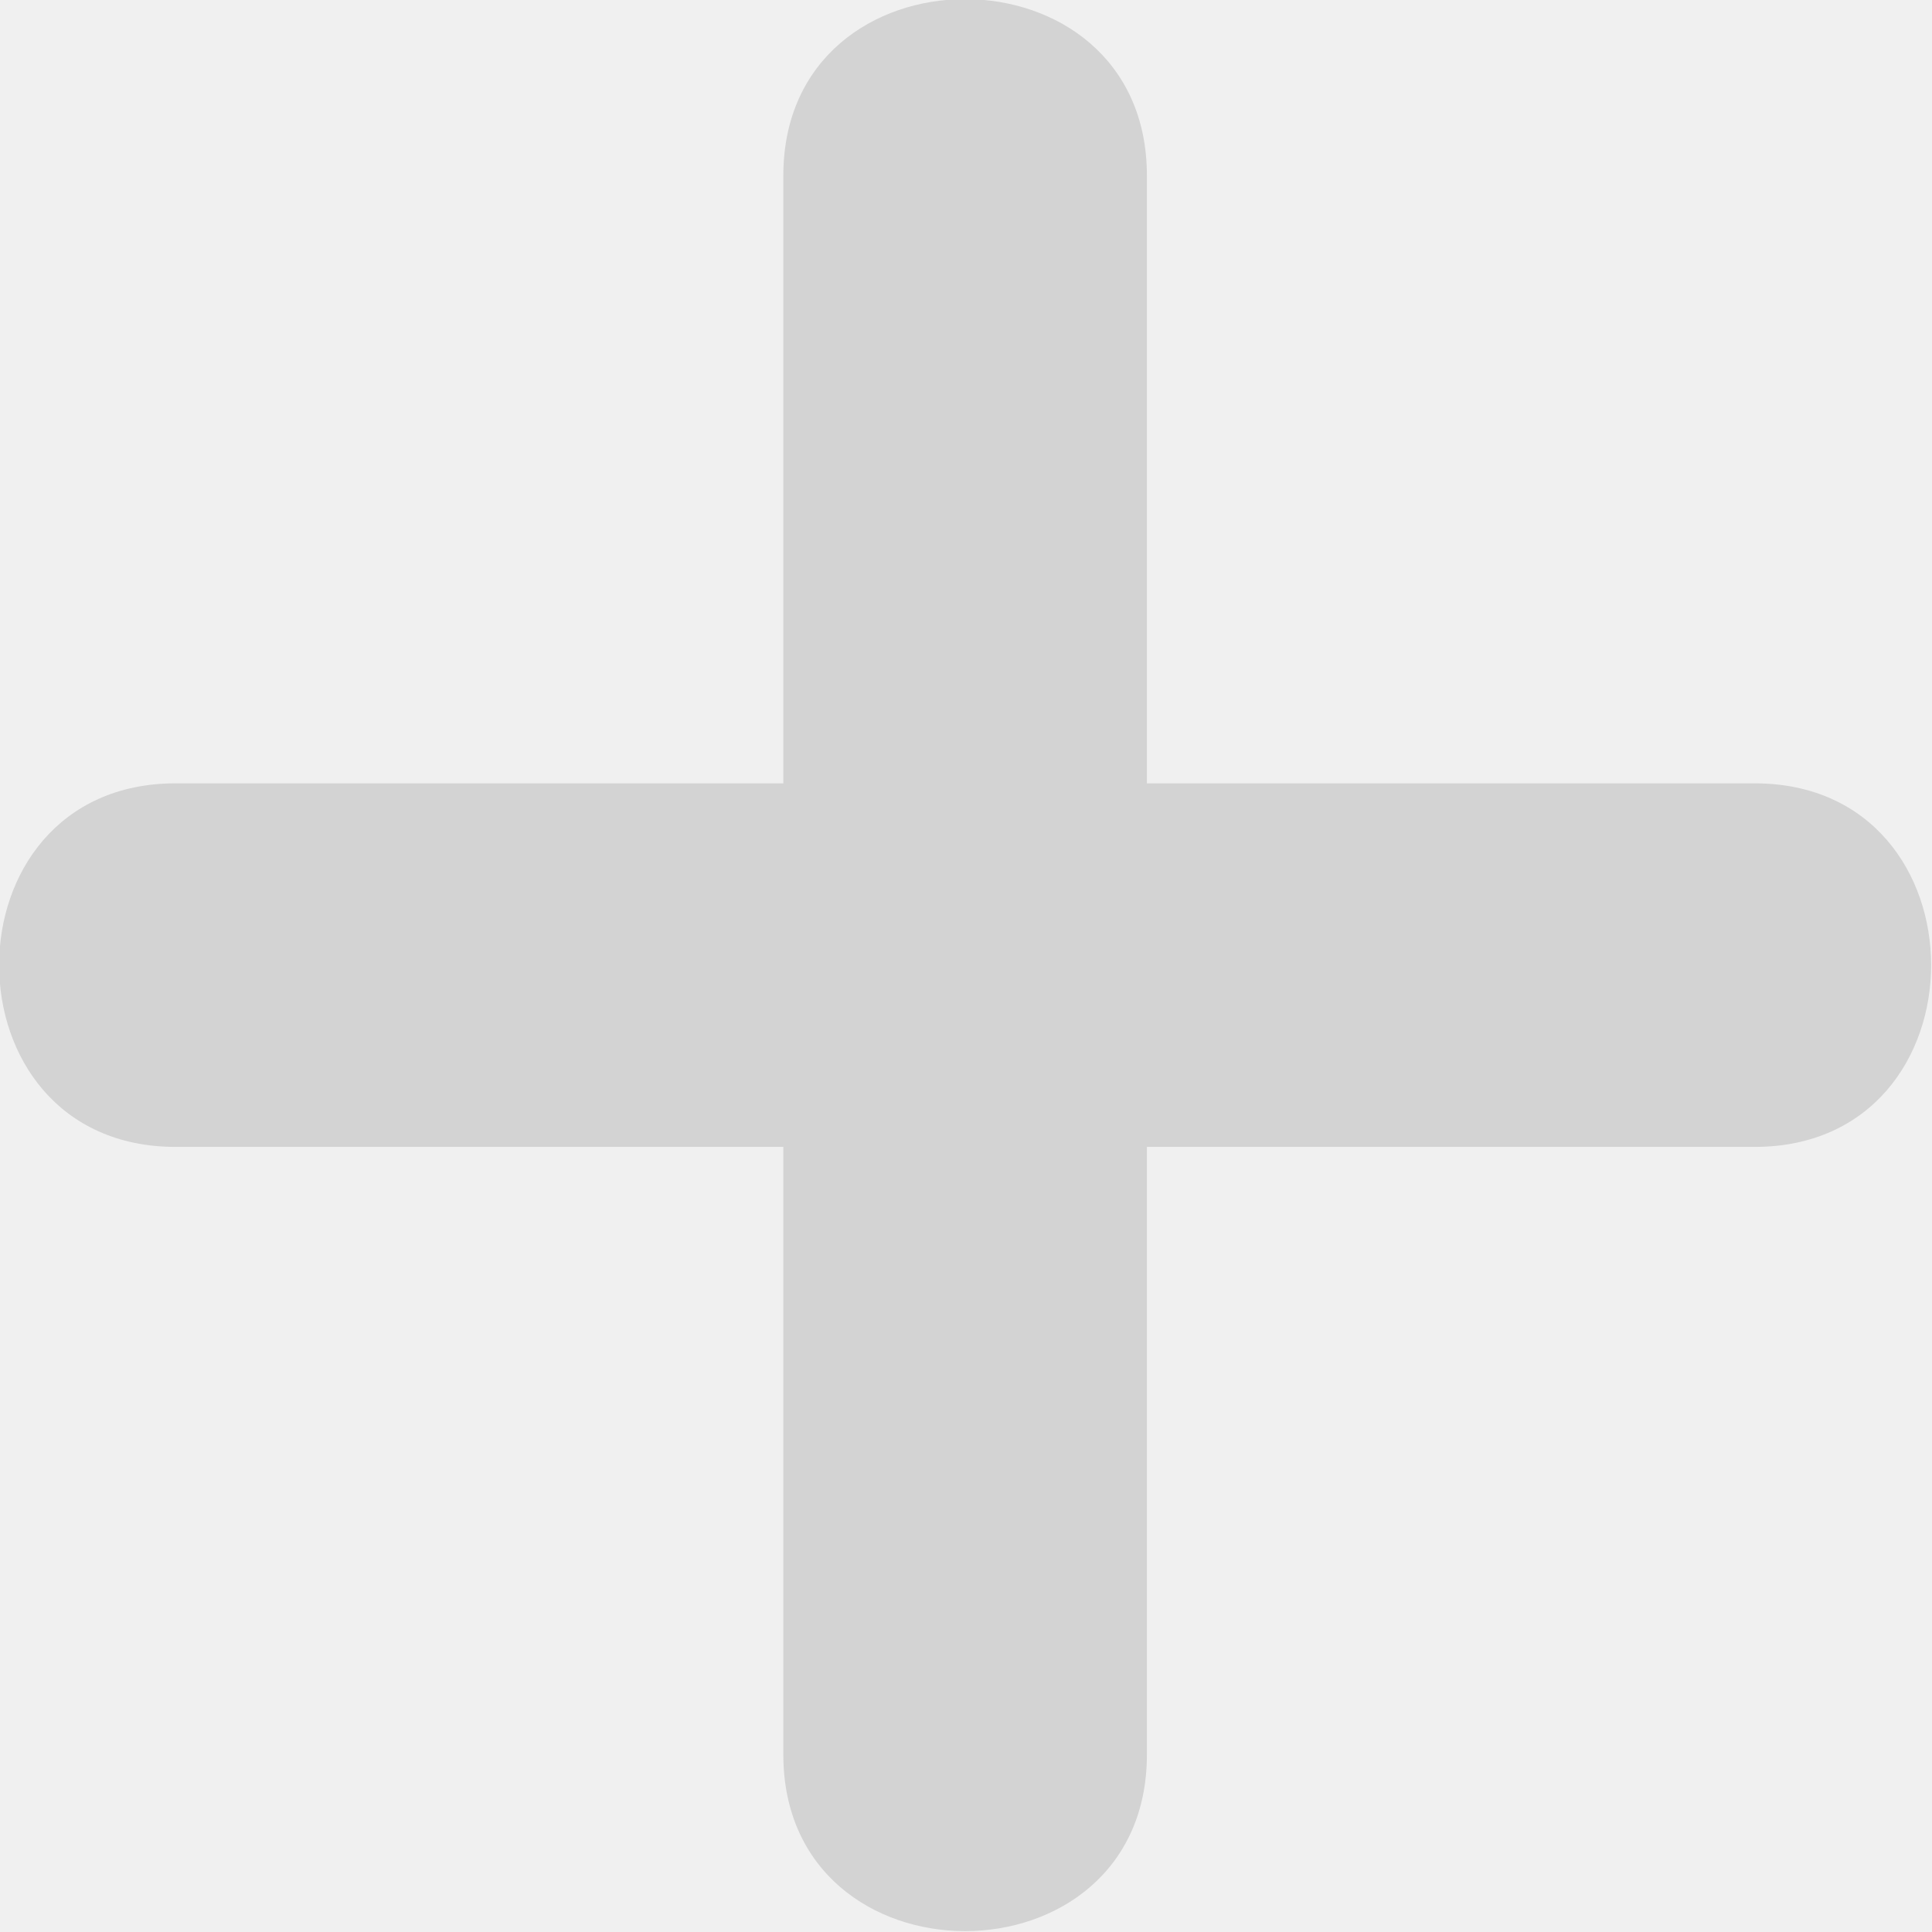
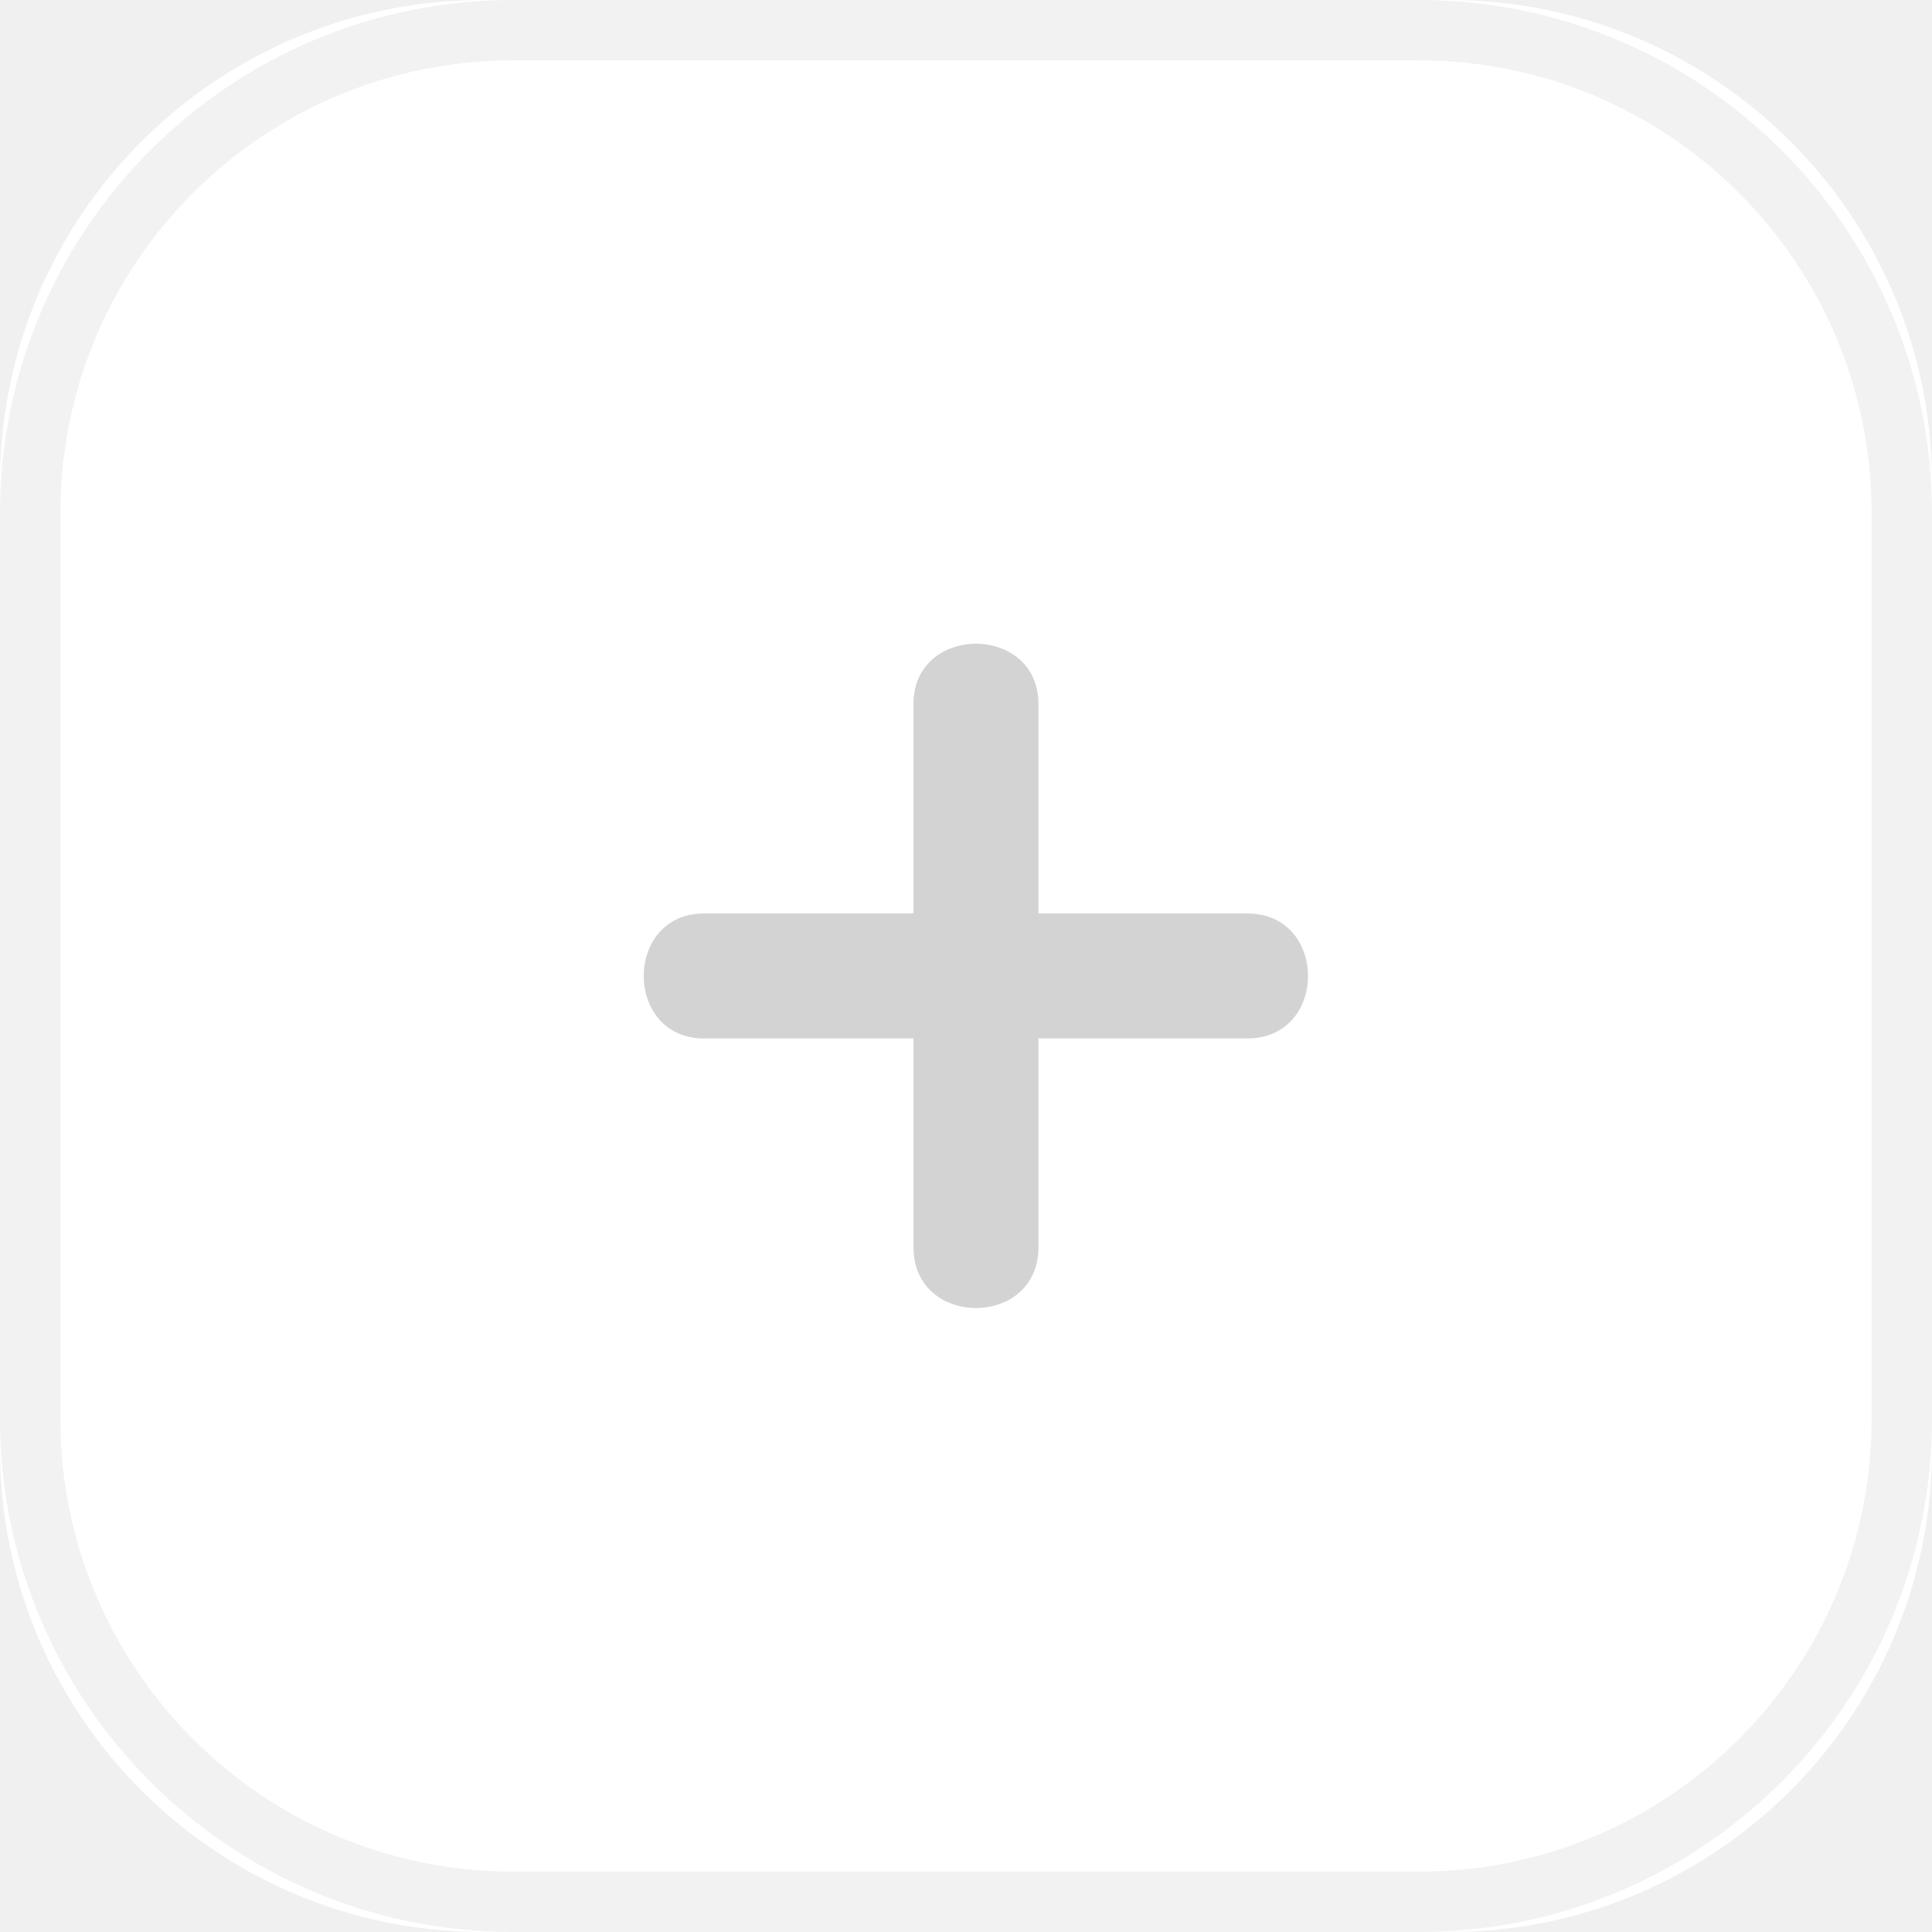
- <svg xmlns="http://www.w3.org/2000/svg" width="11" height="11" viewBox="0 0 11 11" fill="none">
+ <svg xmlns="http://www.w3.org/2000/svg" width="32" height="32" viewBox="0 0 32 32" fill="none">
  <defs />
-   <path d="M9.99 4.46L6.53 4.46L6.53 1C6.53 -0.34 4.46 -0.34 4.46 1L4.46 4.46L1 4.46C-0.34 4.46 -0.34 6.53 1 6.53L4.46 6.53L4.46 9.99C4.46 11.33 6.53 11.33 6.53 9.99L6.53 6.53L9.99 6.53C11.33 6.53 11.33 4.46 9.99 4.46Z" fill="#D3D3D3" fill-opacity="1" fill-rule="nonzero" />
+   <rect rx="8" width="32" height="32" fill="#FFFFFF" fill-opacity="1" />
+   <rect x="0.5" y="0.5" rx="8" width="31" height="31" stroke="#F2F2F2" stroke-opacity="1" stroke-width="1" />
+   <path d="M20.66 15.13L17.2 15.13L17.2 11.66C17.2 10.33 15.13 10.33 15.13 11.66L15.13 15.13L11.66 15.13C10.33 15.13 10.33 17.2 11.66 17.2L15.13 17.2L15.13 20.66C15.13 22 17.2 22 17.2 20.66L17.2 17.2L20.66 17.2C22 17.2 22 15.13 20.66 15.13Z" fill="#D3D3D3" fill-opacity="1" fill-rule="nonzero" />
</svg>
